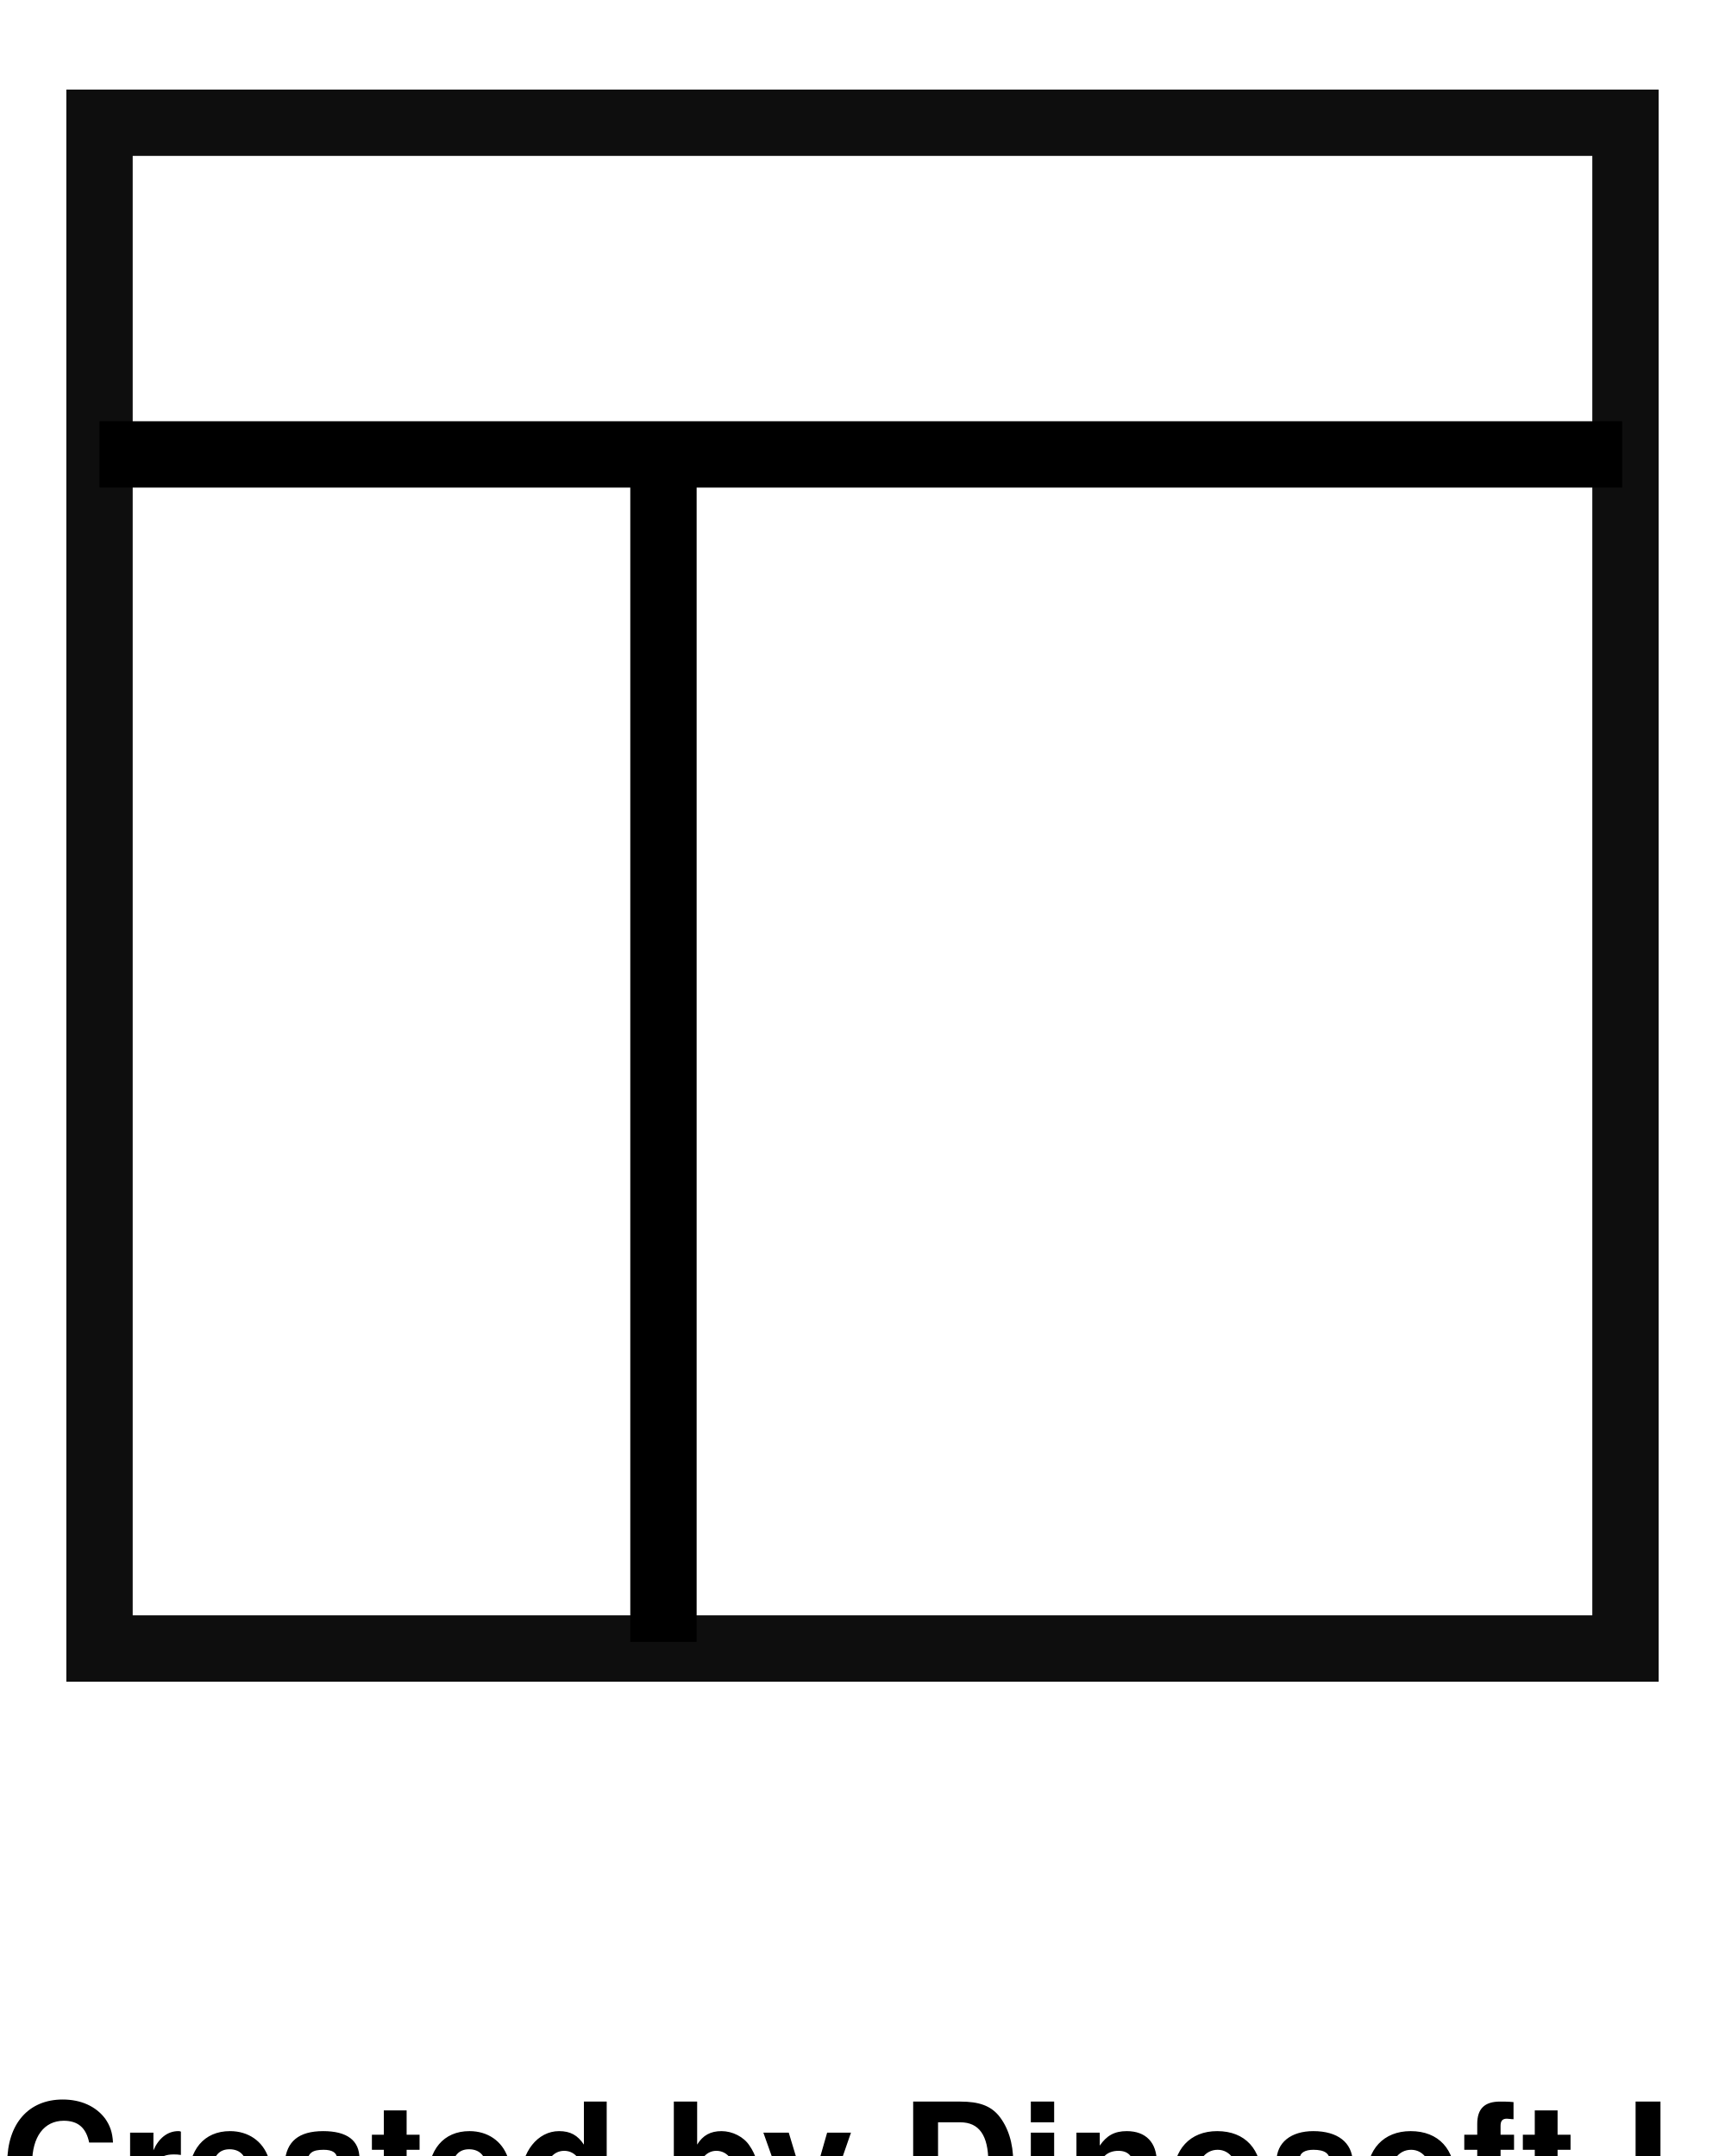
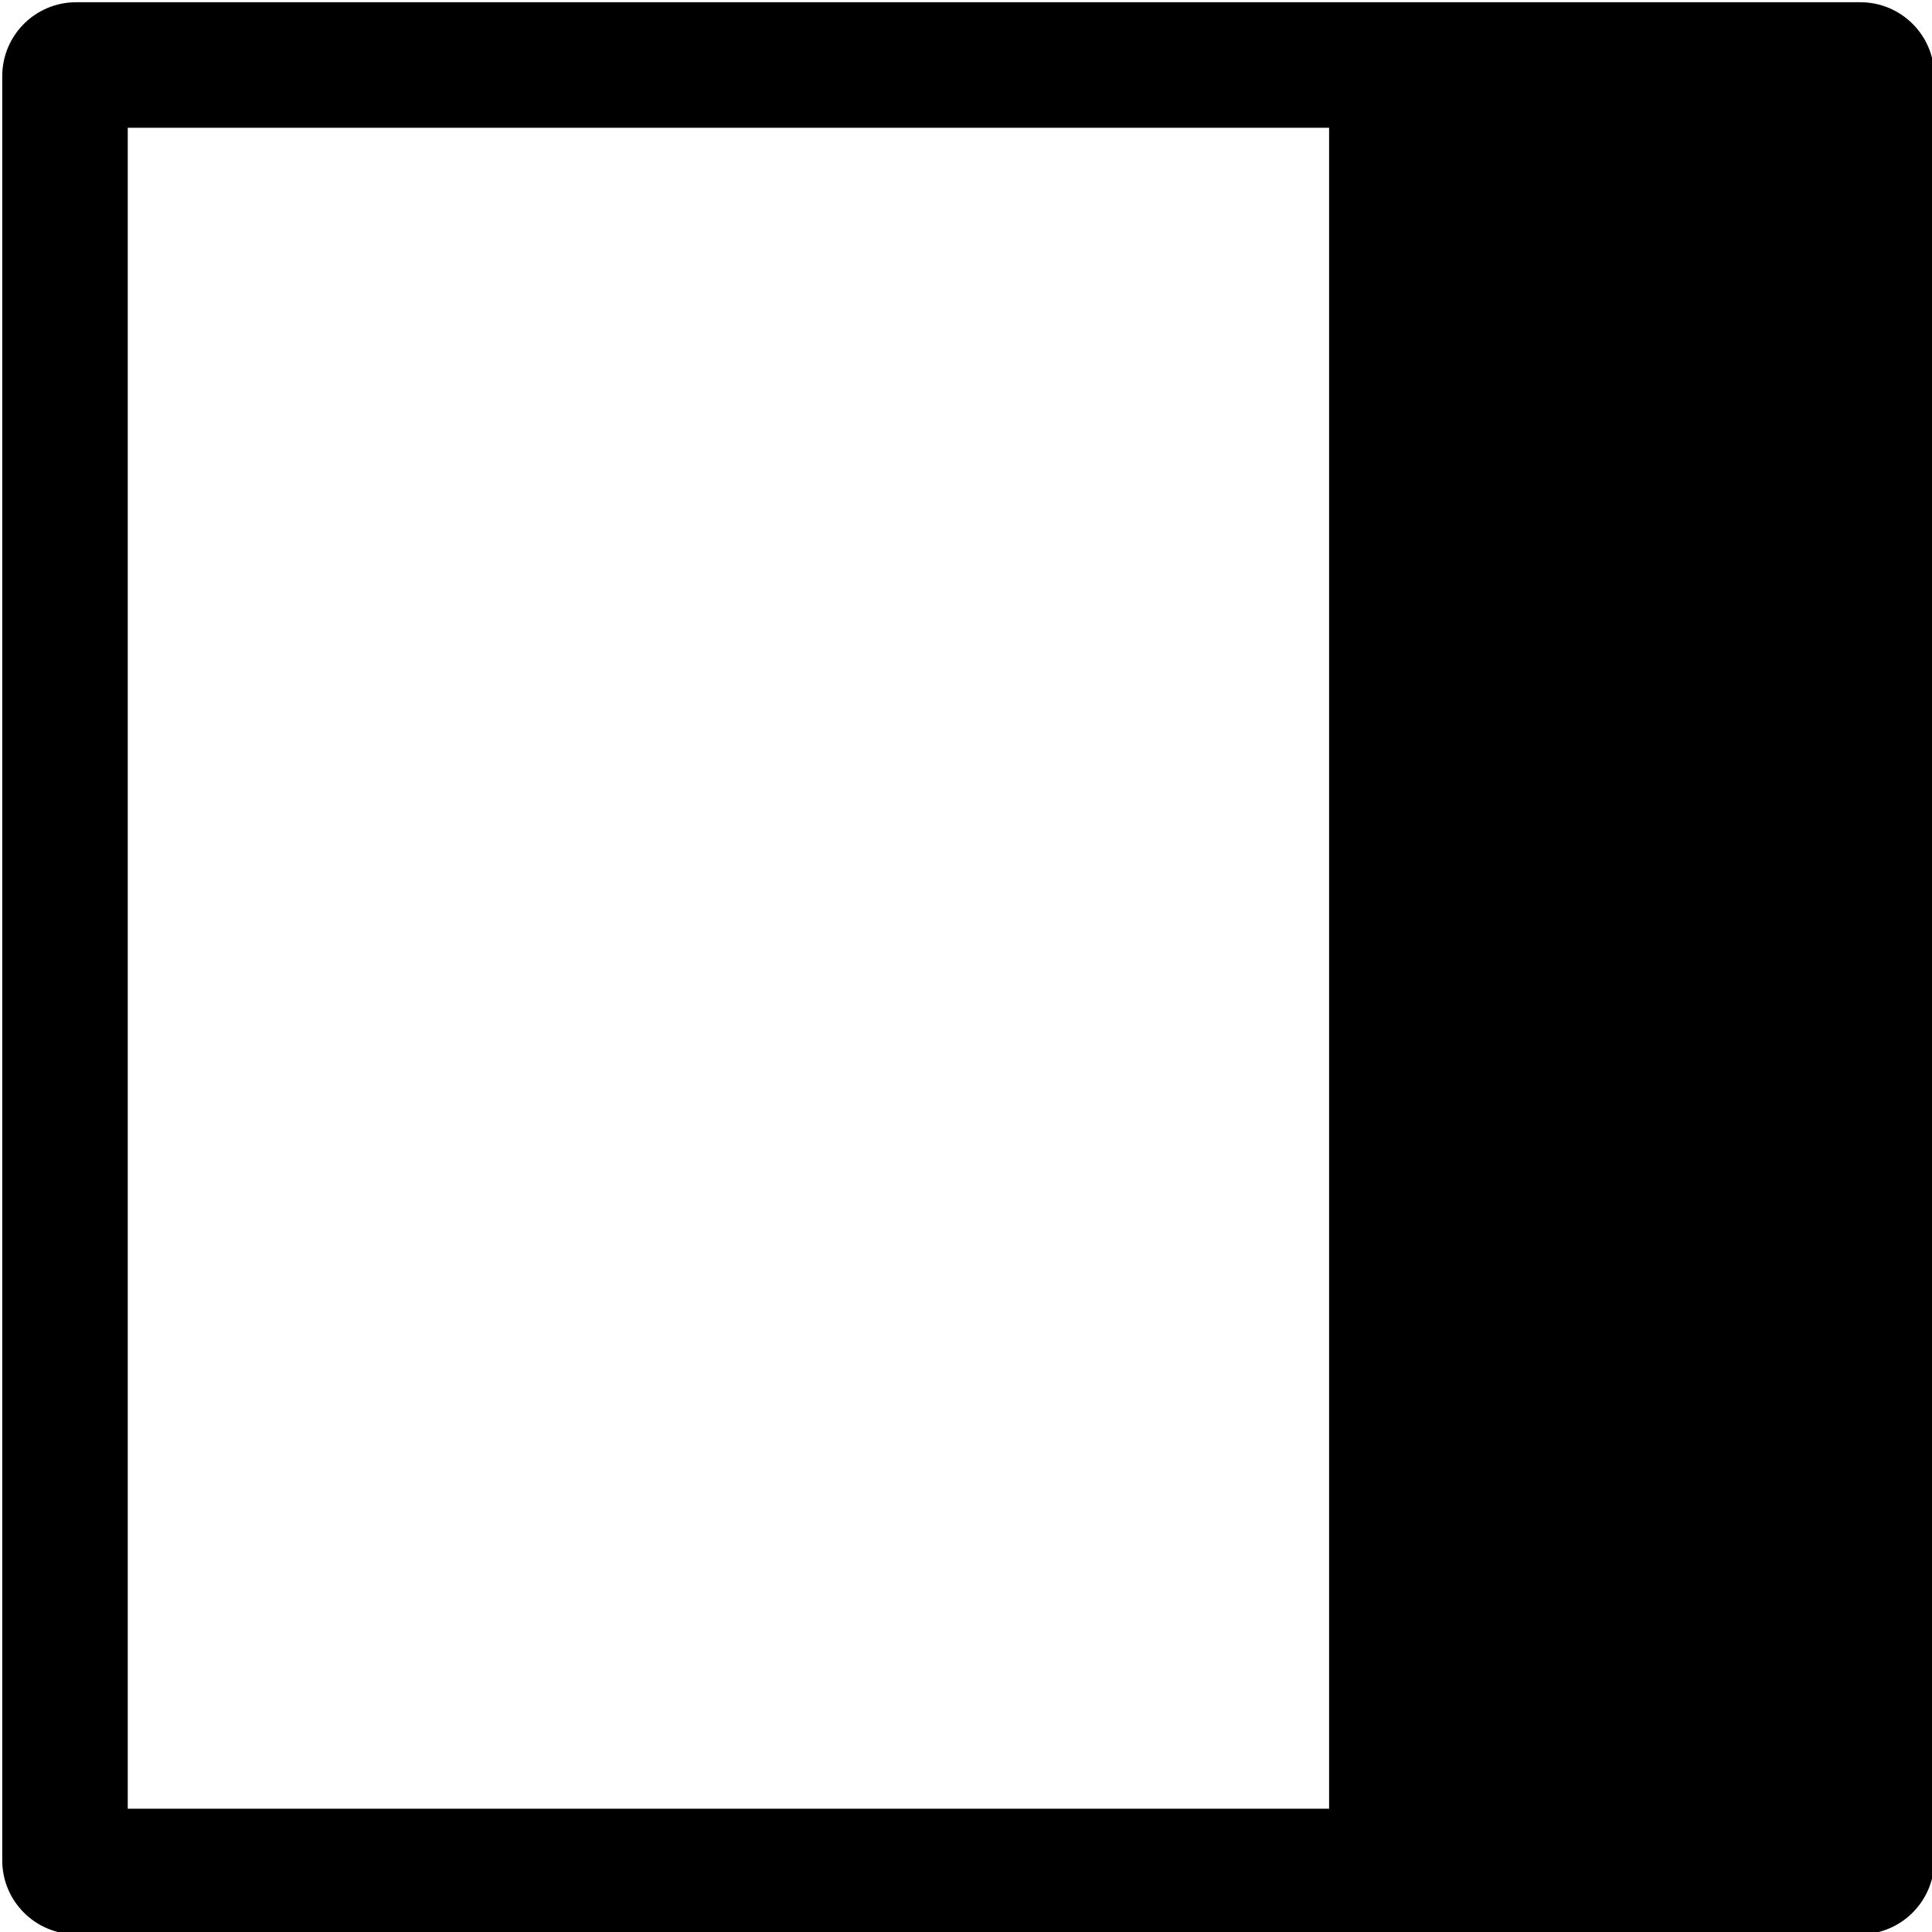
- <svg xmlns="http://www.w3.org/2000/svg" version="1.1" x="0px" y="0px" viewBox="0 0 52 65" style="enable-background:new 0 0 52 52;" xml:space="preserve">
-   <style type="text/css">
- 	.st0{fill:#0E0E0E;}
- 	.st1{fill:none;stroke:#0E0E0E;stroke-width:2;stroke-miterlimit:10;}
- </style>
-   <g>
-     <g>
-       <path class="st0" d="M50,50.7H2v-48h48V50.7z M4,48.7h44v-44H4V48.7z" />
-     </g>
-     <g>
-       <rect x="3" y="12.7" width="45.9" height="2" />
-     </g>
-     <g>
-       <rect x="19" y="13.7" width="2" height="35.8" />
-     </g>
-   </g>
-   <text x="0" y="67" fill="#000000" font-size="5px" font-weight="bold" font-family="'Helvetica Neue', Helvetica, Arial-Unicode, Arial, Sans-serif">Created by Dinosoft Labs</text>
-   <text x="0" y="72" fill="#000000" font-size="5px" font-weight="bold" font-family="'Helvetica Neue', Helvetica, Arial-Unicode, Arial, Sans-serif">from the Noun Project</text>
+ <svg xmlns="http://www.w3.org/2000/svg" version="1.1" width="32" height="32" viewBox="0 0 32 32">
+   <path d="M2.116 29.958h27.842v-27.842h-27.842v27.842zM0.037 1.262c0-0.675 0.546-1.225 1.225-1.225h29.551c0.675 0 1.225 0.546 1.225 1.225v29.551c0 0.675-0.547 1.225-1.225 1.225h-29.551c-0.675 0-1.225-0.547-1.225-1.225v-29.551z" />
+   <path d="M22.014 1.596h8.379v28.807h-8.379v-28.807z" />
</svg>
